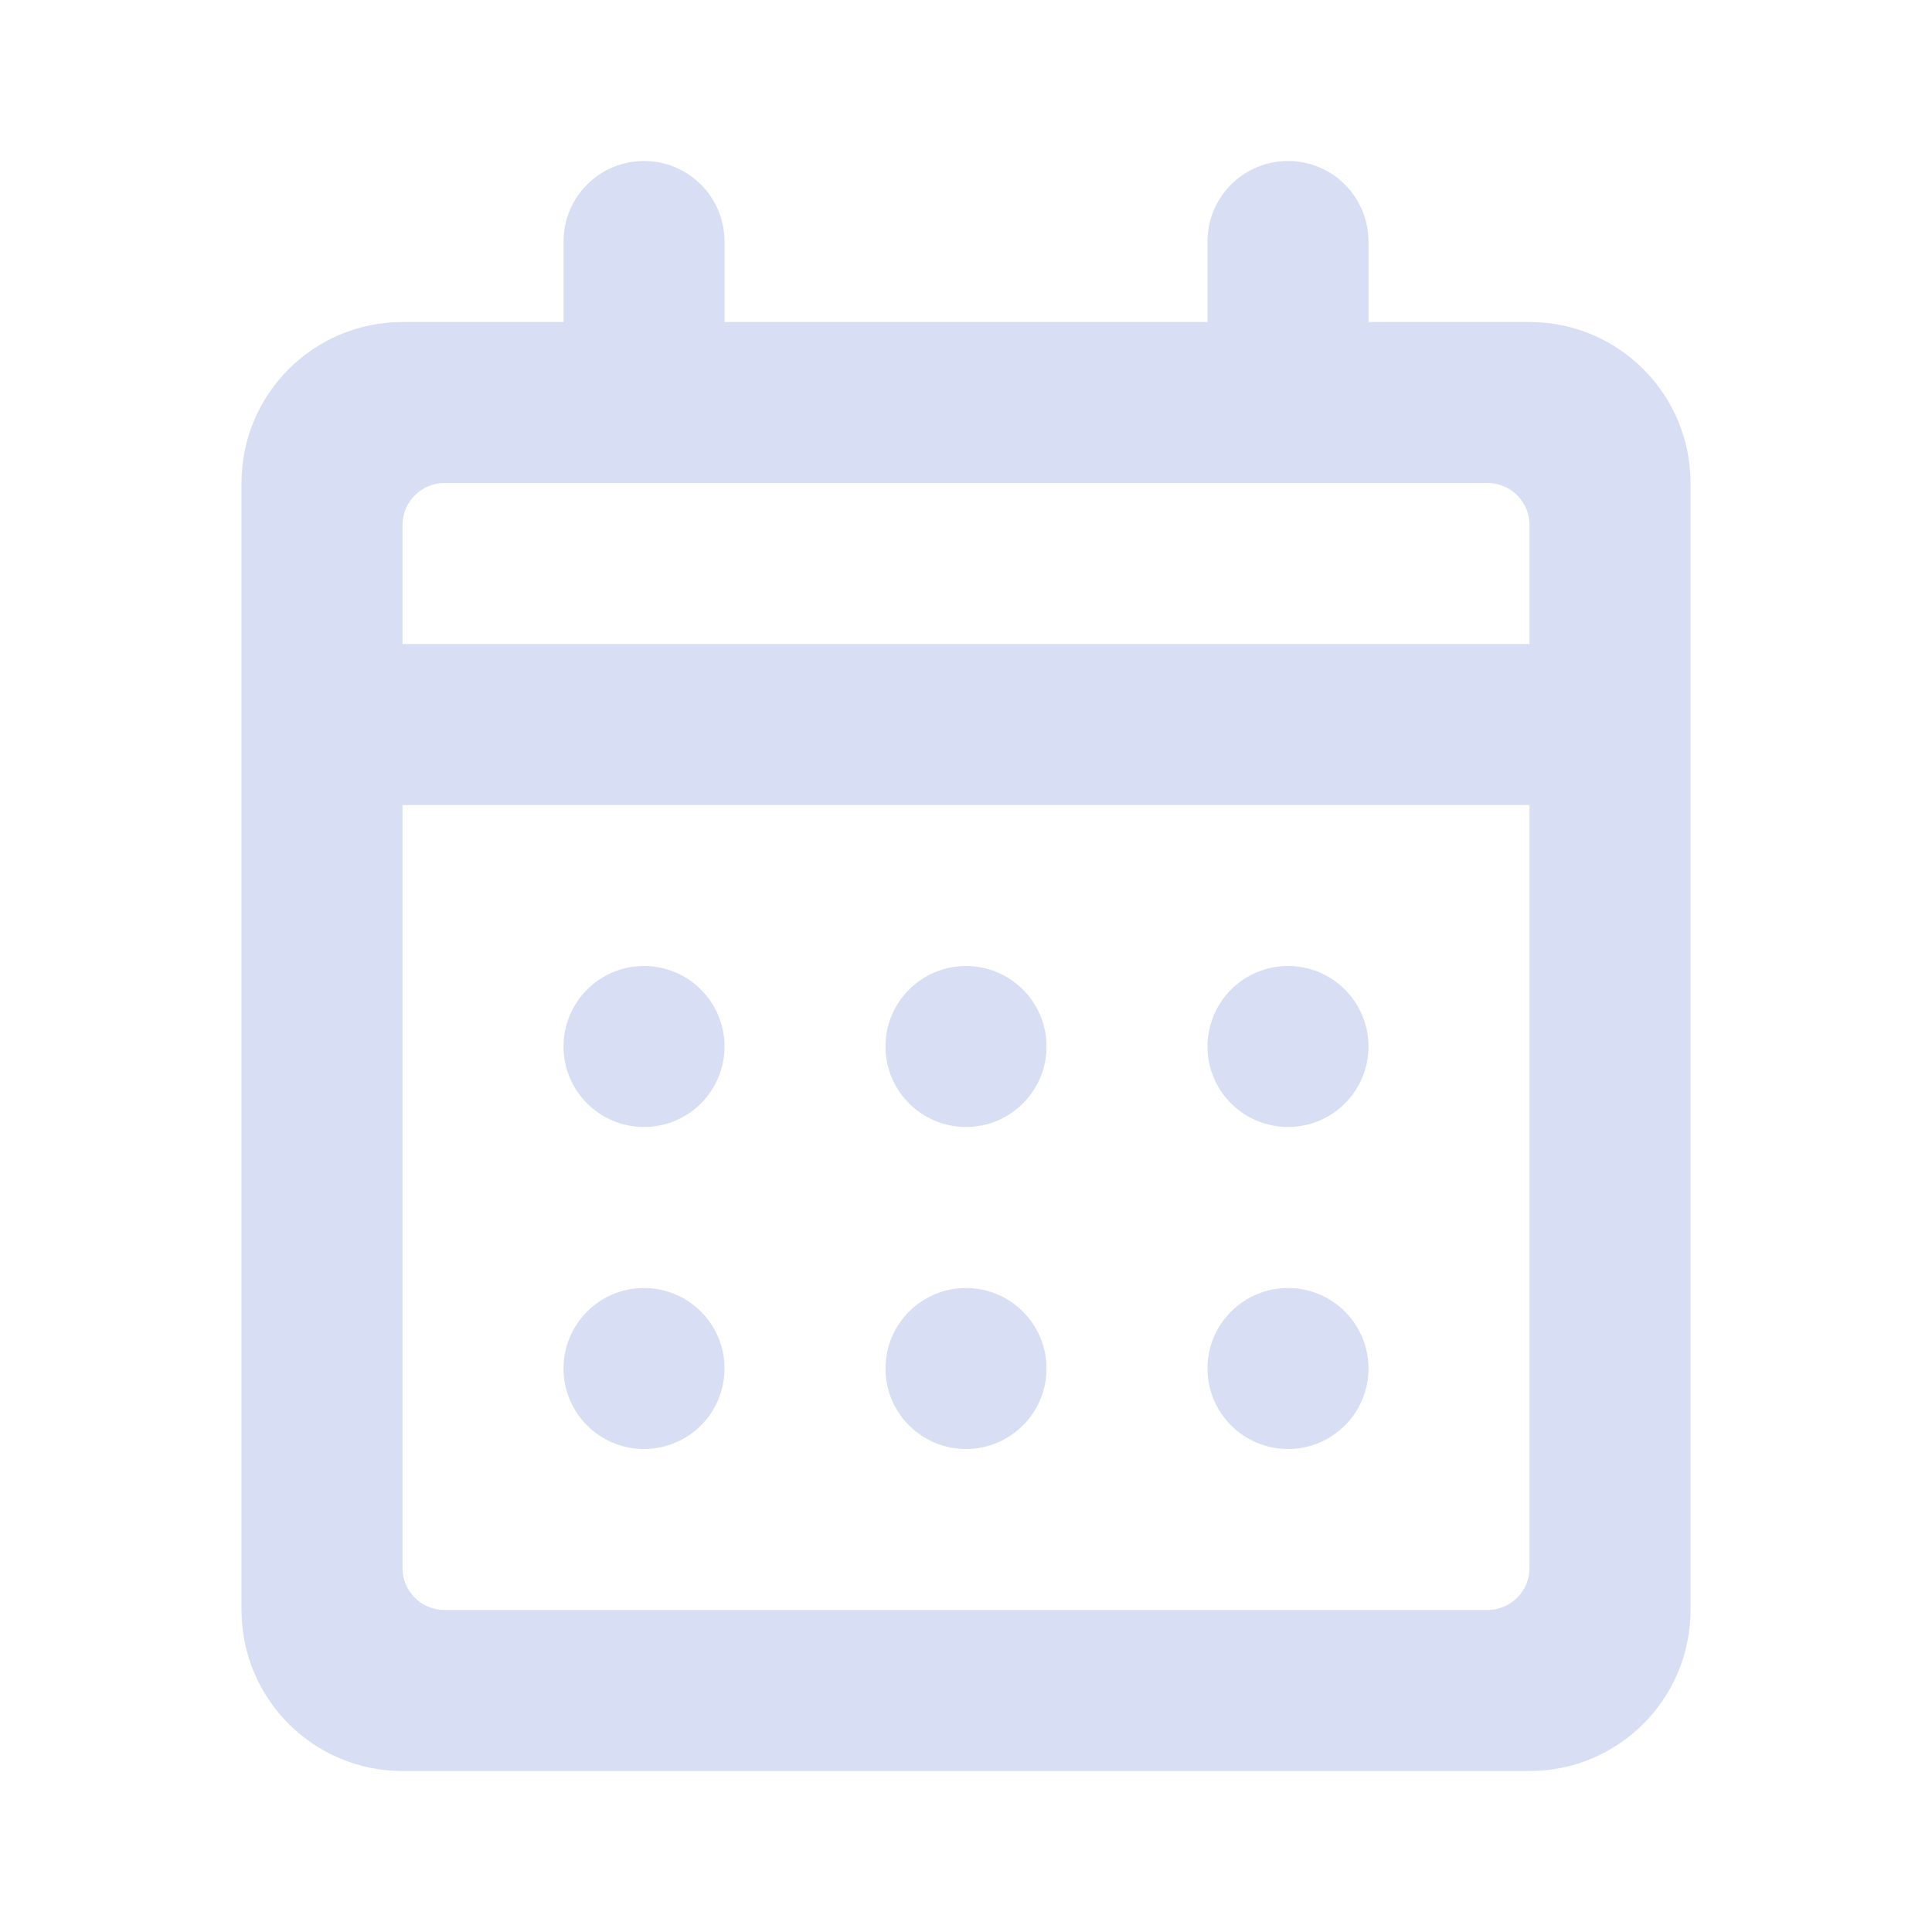
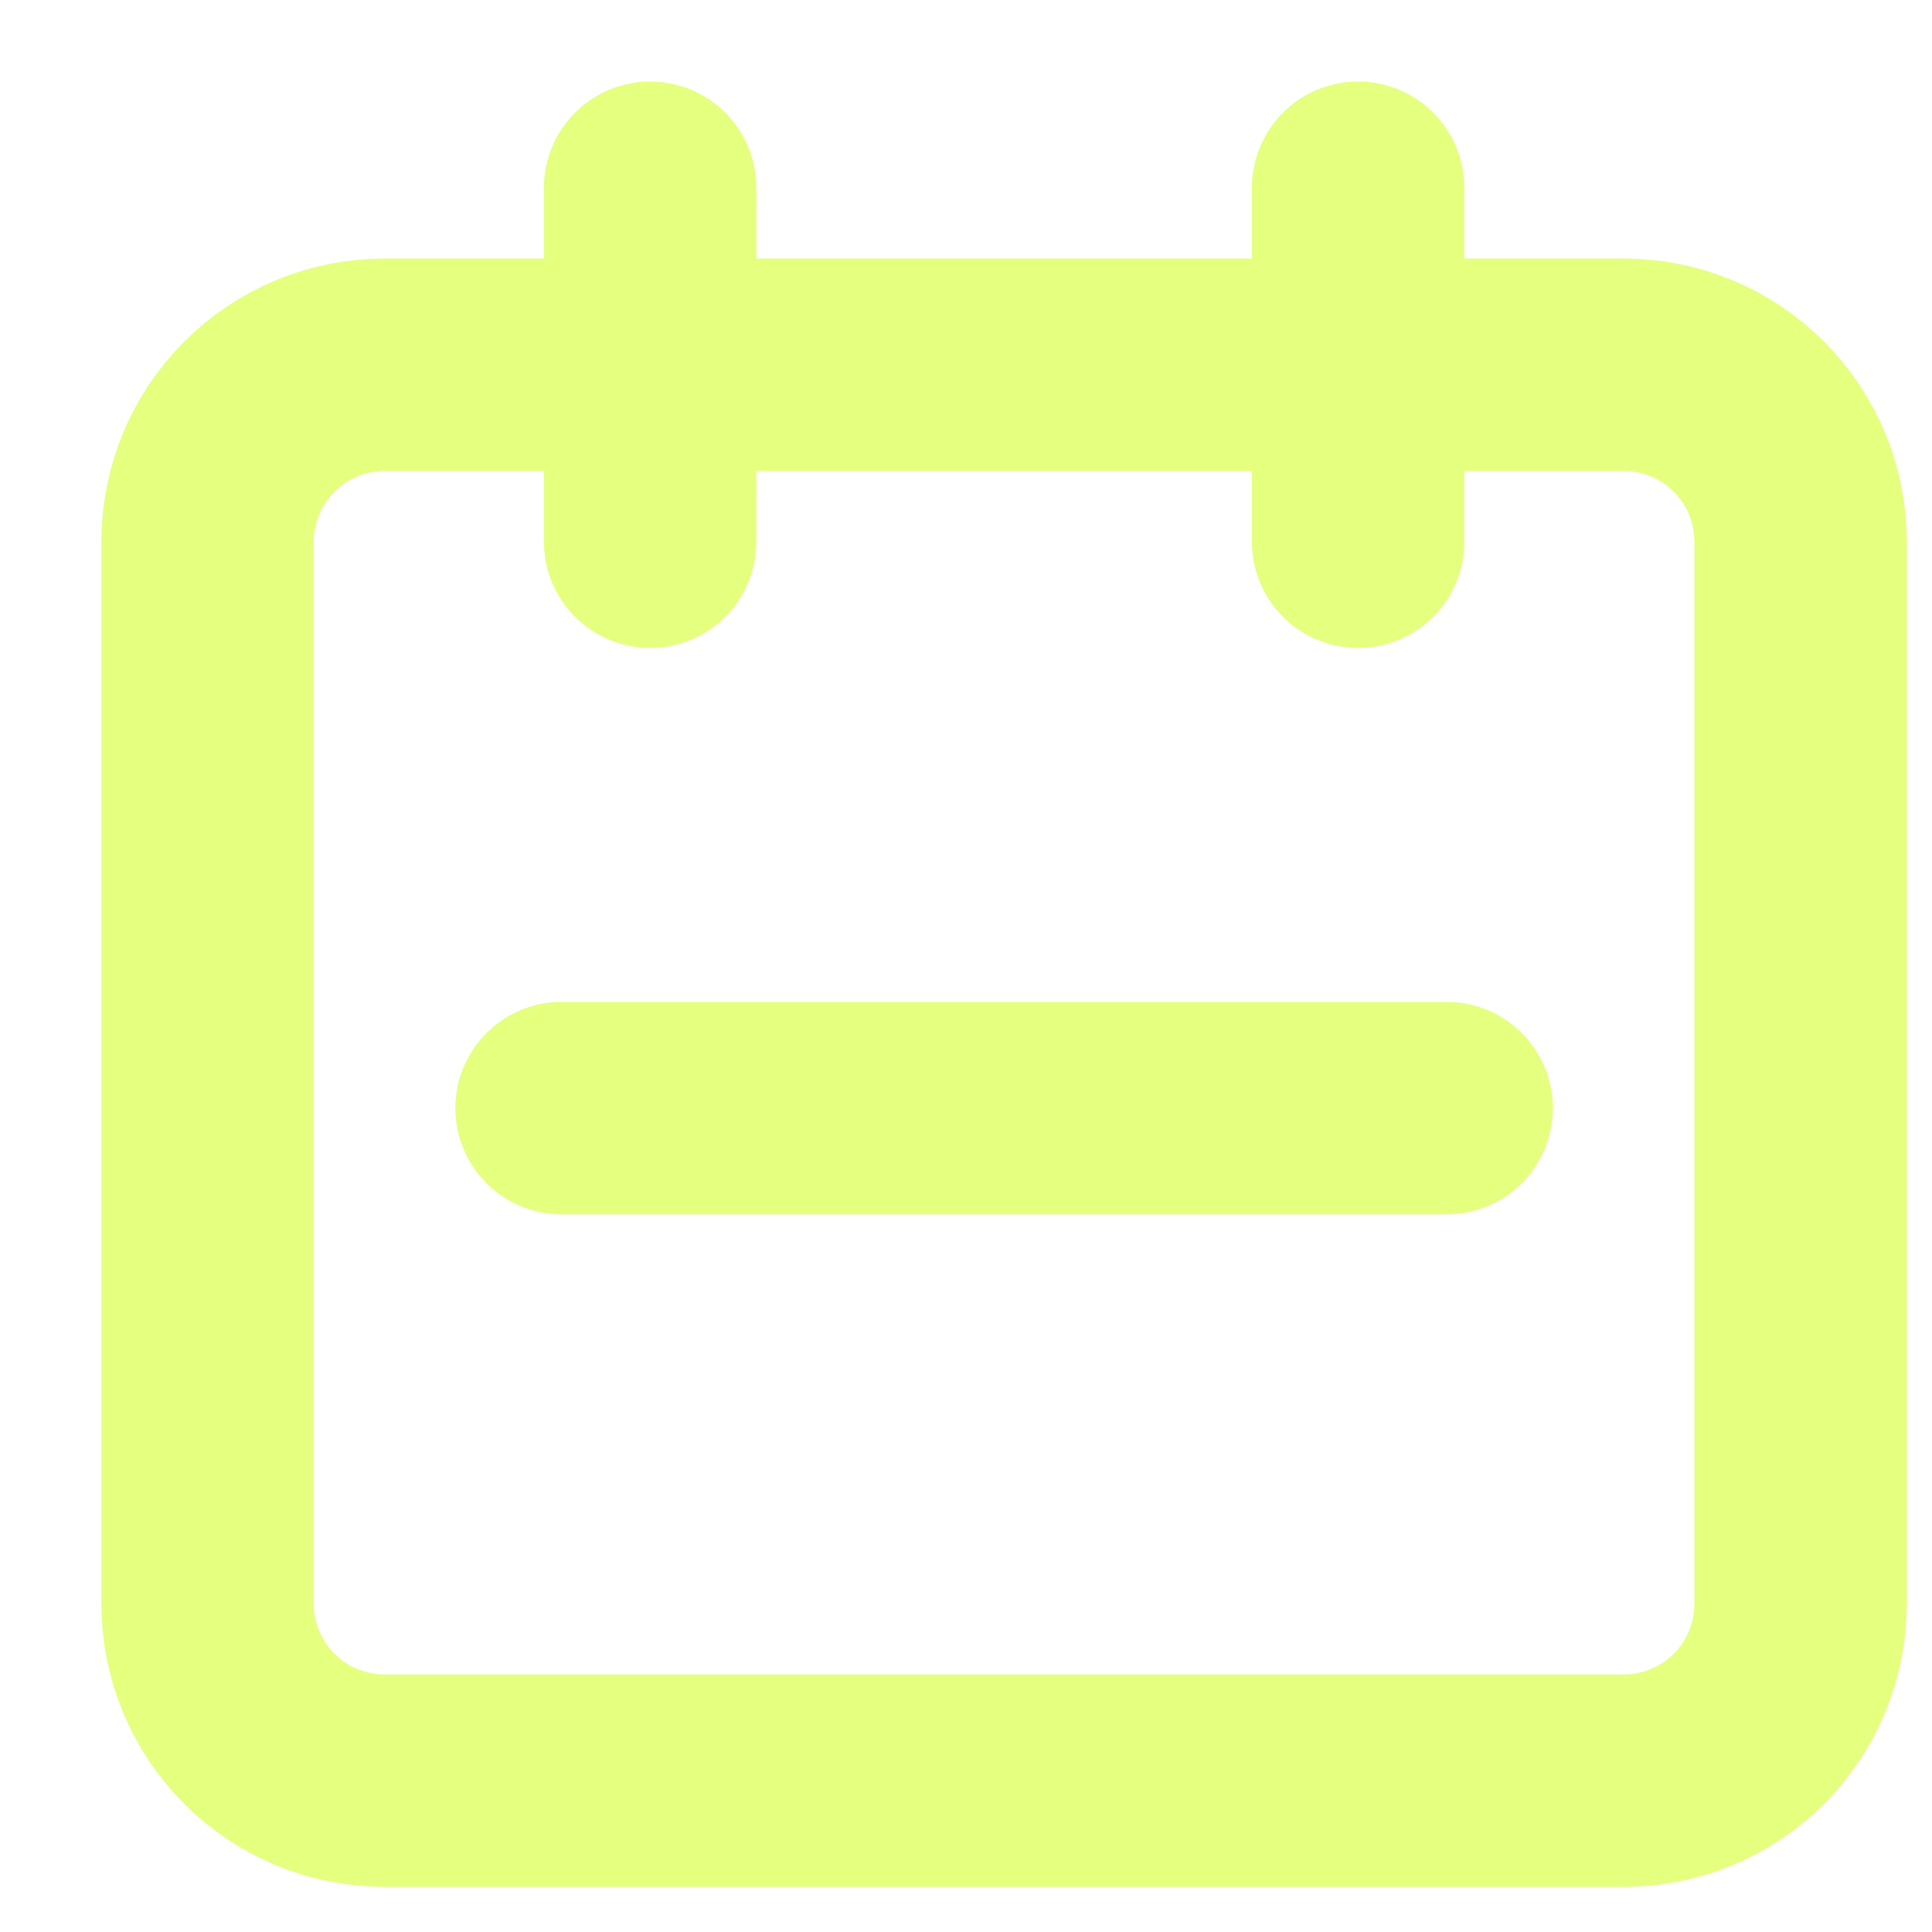
- <svg xmlns="http://www.w3.org/2000/svg" width="46" height="46" viewBox="0 0 46 46" fill="none">
-   <path d="M36.417 42.167H9.583C7.466 42.167 5.75 40.45 5.75 38.333V11.5C5.75 9.383 7.466 7.667 9.583 7.667H13.417V5.75C13.417 4.691 14.275 3.833 15.333 3.833C16.392 3.833 17.25 4.691 17.25 5.75V7.667H28.75V5.75C28.75 4.691 29.608 3.833 30.667 3.833C31.725 3.833 32.583 4.691 32.583 5.75V7.667H36.417C38.534 7.667 40.25 9.383 40.25 11.5V38.333C40.25 40.45 38.534 42.167 36.417 42.167ZM9.583 19.167V37.333C9.583 37.886 10.031 38.333 10.583 38.333H35.417C35.969 38.333 36.417 37.886 36.417 37.333V19.167H9.583ZM10.583 11.5C10.031 11.5 9.583 11.948 9.583 12.5V15.333H36.417V12.5C36.417 11.948 35.969 11.5 35.417 11.5H10.583ZM32.583 32.583C32.583 33.642 31.725 34.5 30.667 34.5C29.608 34.5 28.75 33.642 28.75 32.583C28.75 31.525 29.608 30.667 30.667 30.667C31.725 30.667 32.583 31.525 32.583 32.583ZM24.917 32.583C24.917 33.642 24.058 34.5 23 34.5C21.942 34.5 21.083 33.642 21.083 32.583C21.083 31.525 21.942 30.667 23 30.667C24.058 30.667 24.917 31.525 24.917 32.583ZM17.25 32.583C17.25 33.642 16.392 34.5 15.333 34.5C14.275 34.5 13.417 33.642 13.417 32.583C13.417 31.525 14.275 30.667 15.333 30.667C16.392 30.667 17.25 31.525 17.25 32.583ZM32.583 24.917C32.583 25.975 31.725 26.833 30.667 26.833C29.608 26.833 28.75 25.975 28.75 24.917C28.75 23.858 29.608 23 30.667 23C31.725 23 32.583 23.858 32.583 24.917ZM24.917 24.917C24.917 25.975 24.058 26.833 23 26.833C21.942 26.833 21.083 25.975 21.083 24.917C21.083 23.858 21.942 23 23 23C24.058 23 24.917 23.858 24.917 24.917ZM17.25 24.917C17.25 25.975 16.392 26.833 15.333 26.833C14.275 26.833 13.417 25.975 13.417 24.917C13.417 23.858 14.275 23 15.333 23C16.392 23 17.25 23.858 17.25 24.917Z" fill="#D8DEF3" />
+ <svg xmlns="http://www.w3.org/2000/svg" width="18" height="18" viewBox="0 0 18 18" fill="none">
+   <path d="M6.057 5.047V1.749M12.653 5.047V1.749M5.232 10.324H13.478M3.583 16.59H15.127C15.565 16.59 15.984 16.417 16.293 16.108C16.602 15.798 16.776 15.379 16.776 14.941V5.047C16.776 4.609 16.602 4.19 16.293 3.881C15.984 3.571 15.565 3.398 15.127 3.398H3.583C3.146 3.398 2.727 3.571 2.417 3.881C2.108 4.19 1.934 4.609 1.934 5.047L1.934 14.941C1.934 15.379 2.108 15.798 2.417 16.108C2.727 16.417 3.146 16.59 3.583 16.59Z" stroke="#E5FF7F" stroke-width="1.979" stroke-linecap="round" stroke-linejoin="round" />
</svg>
